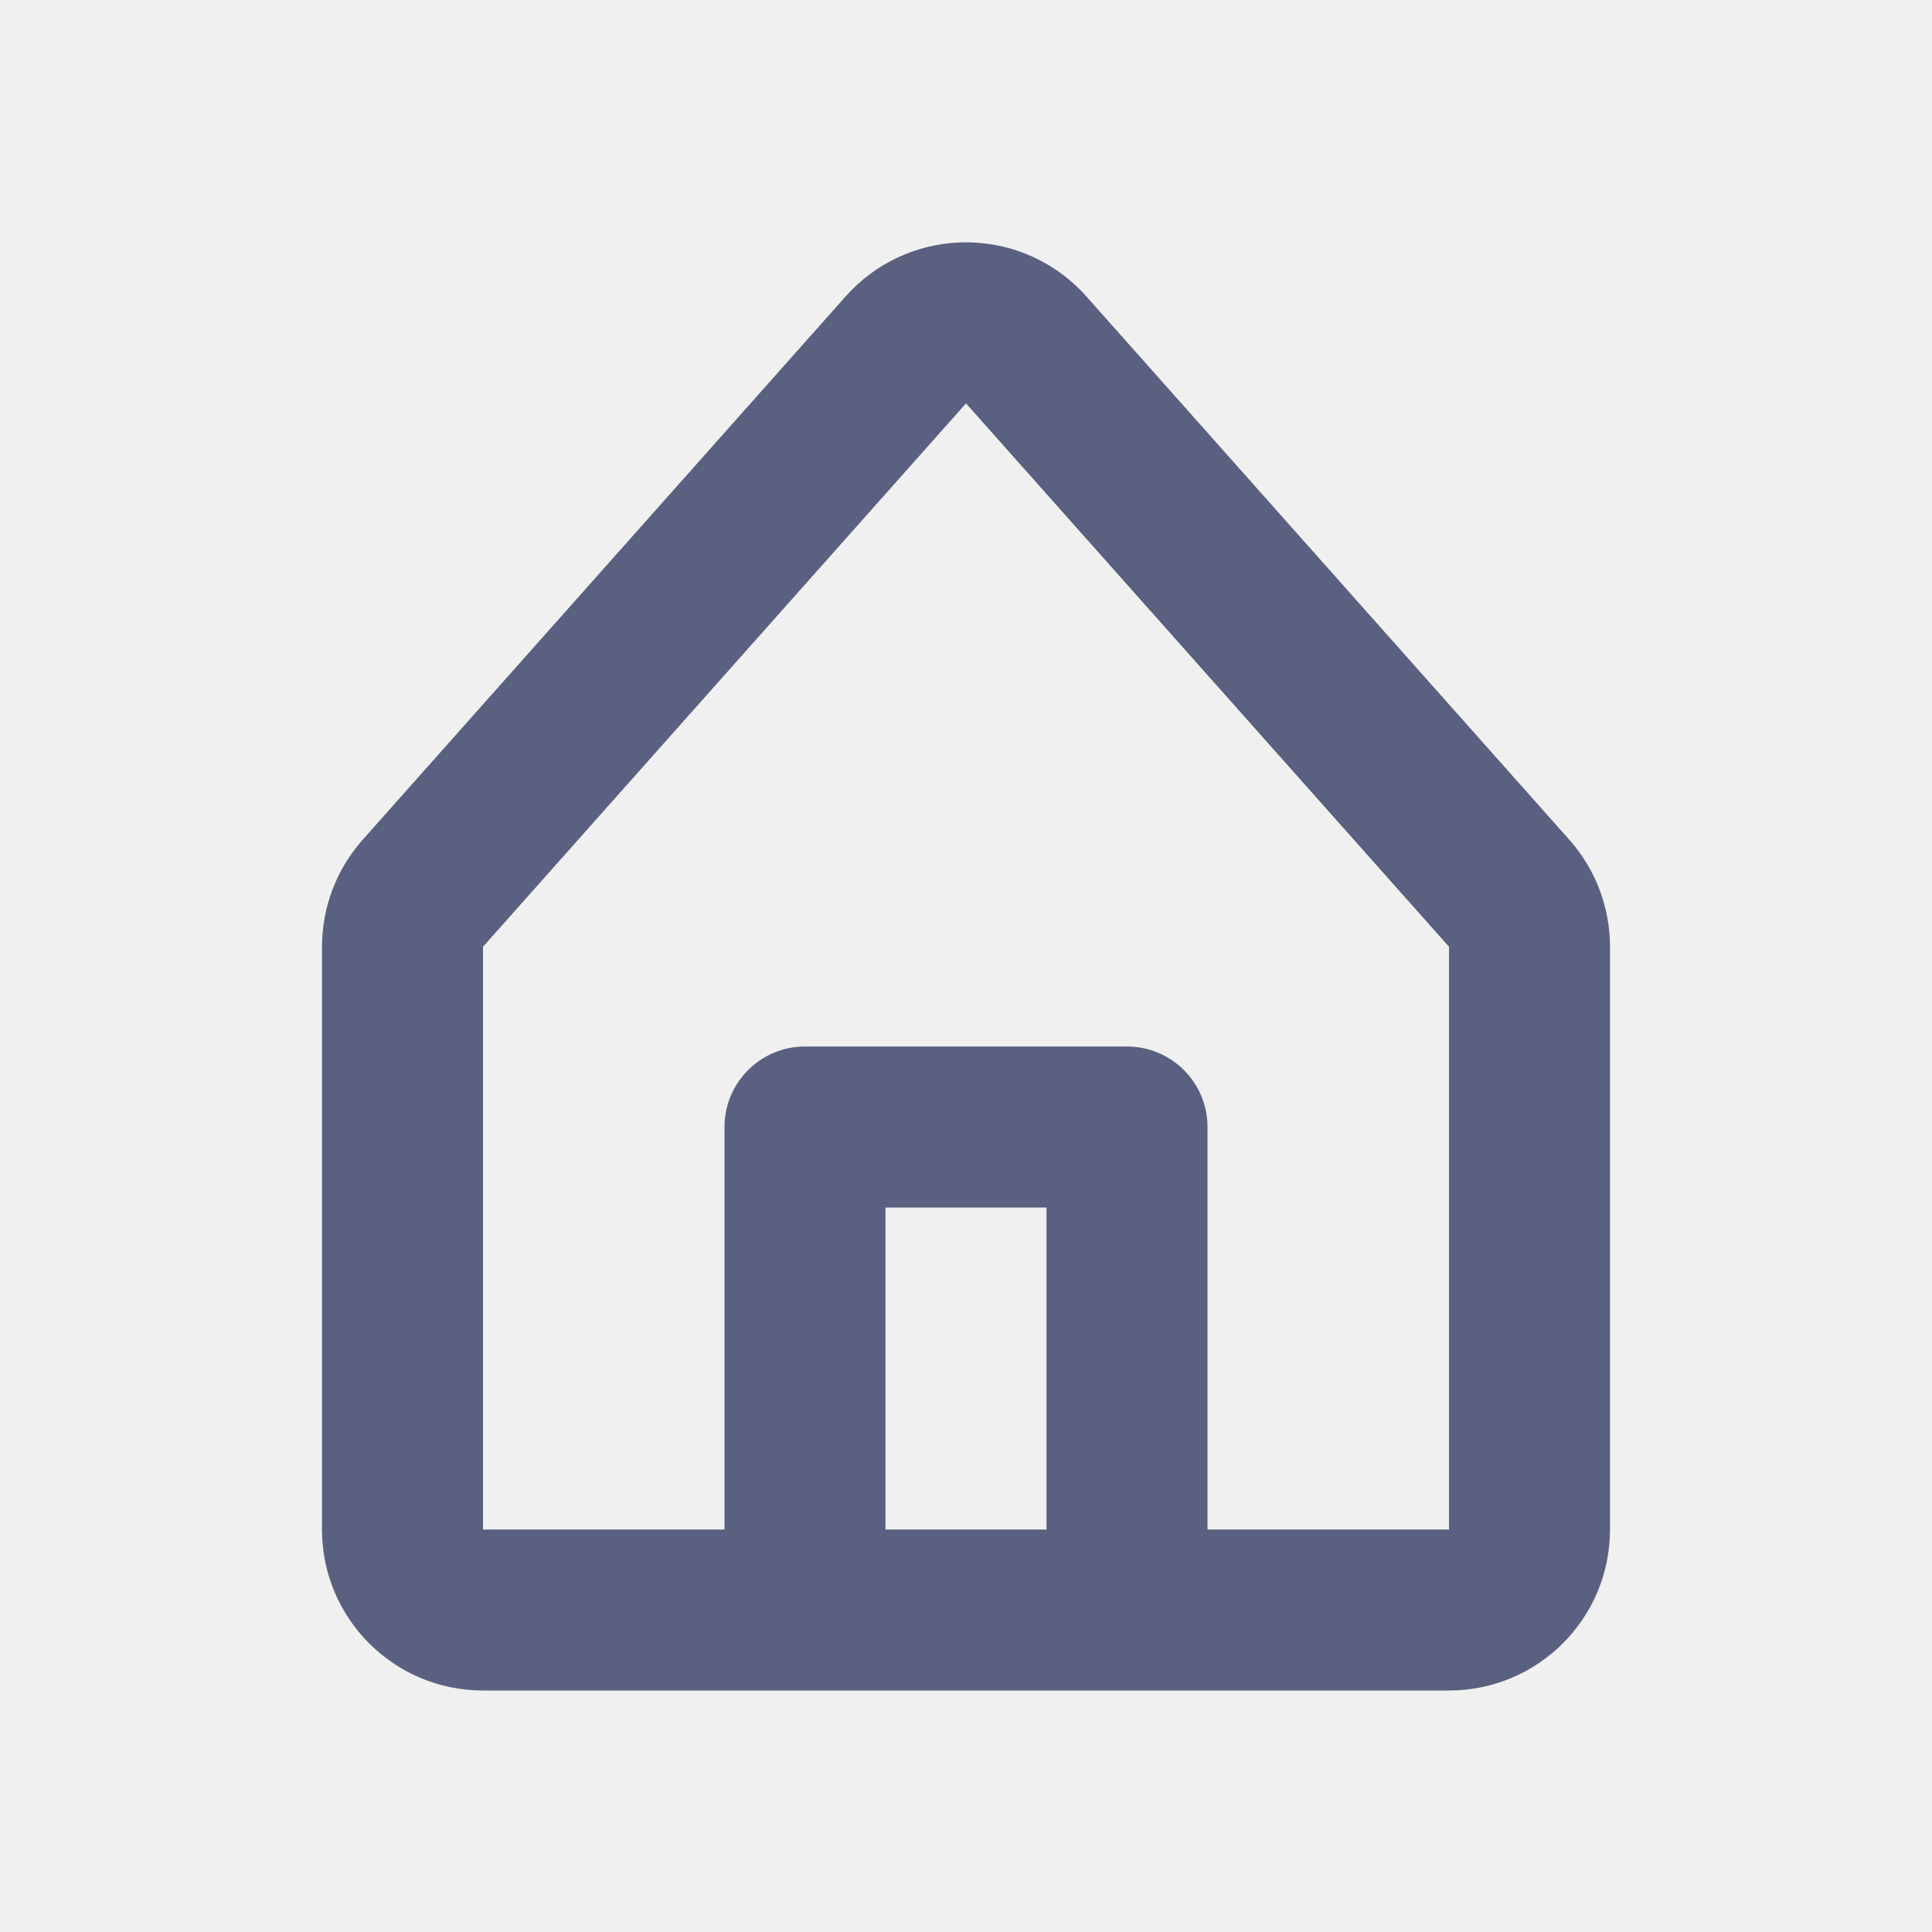
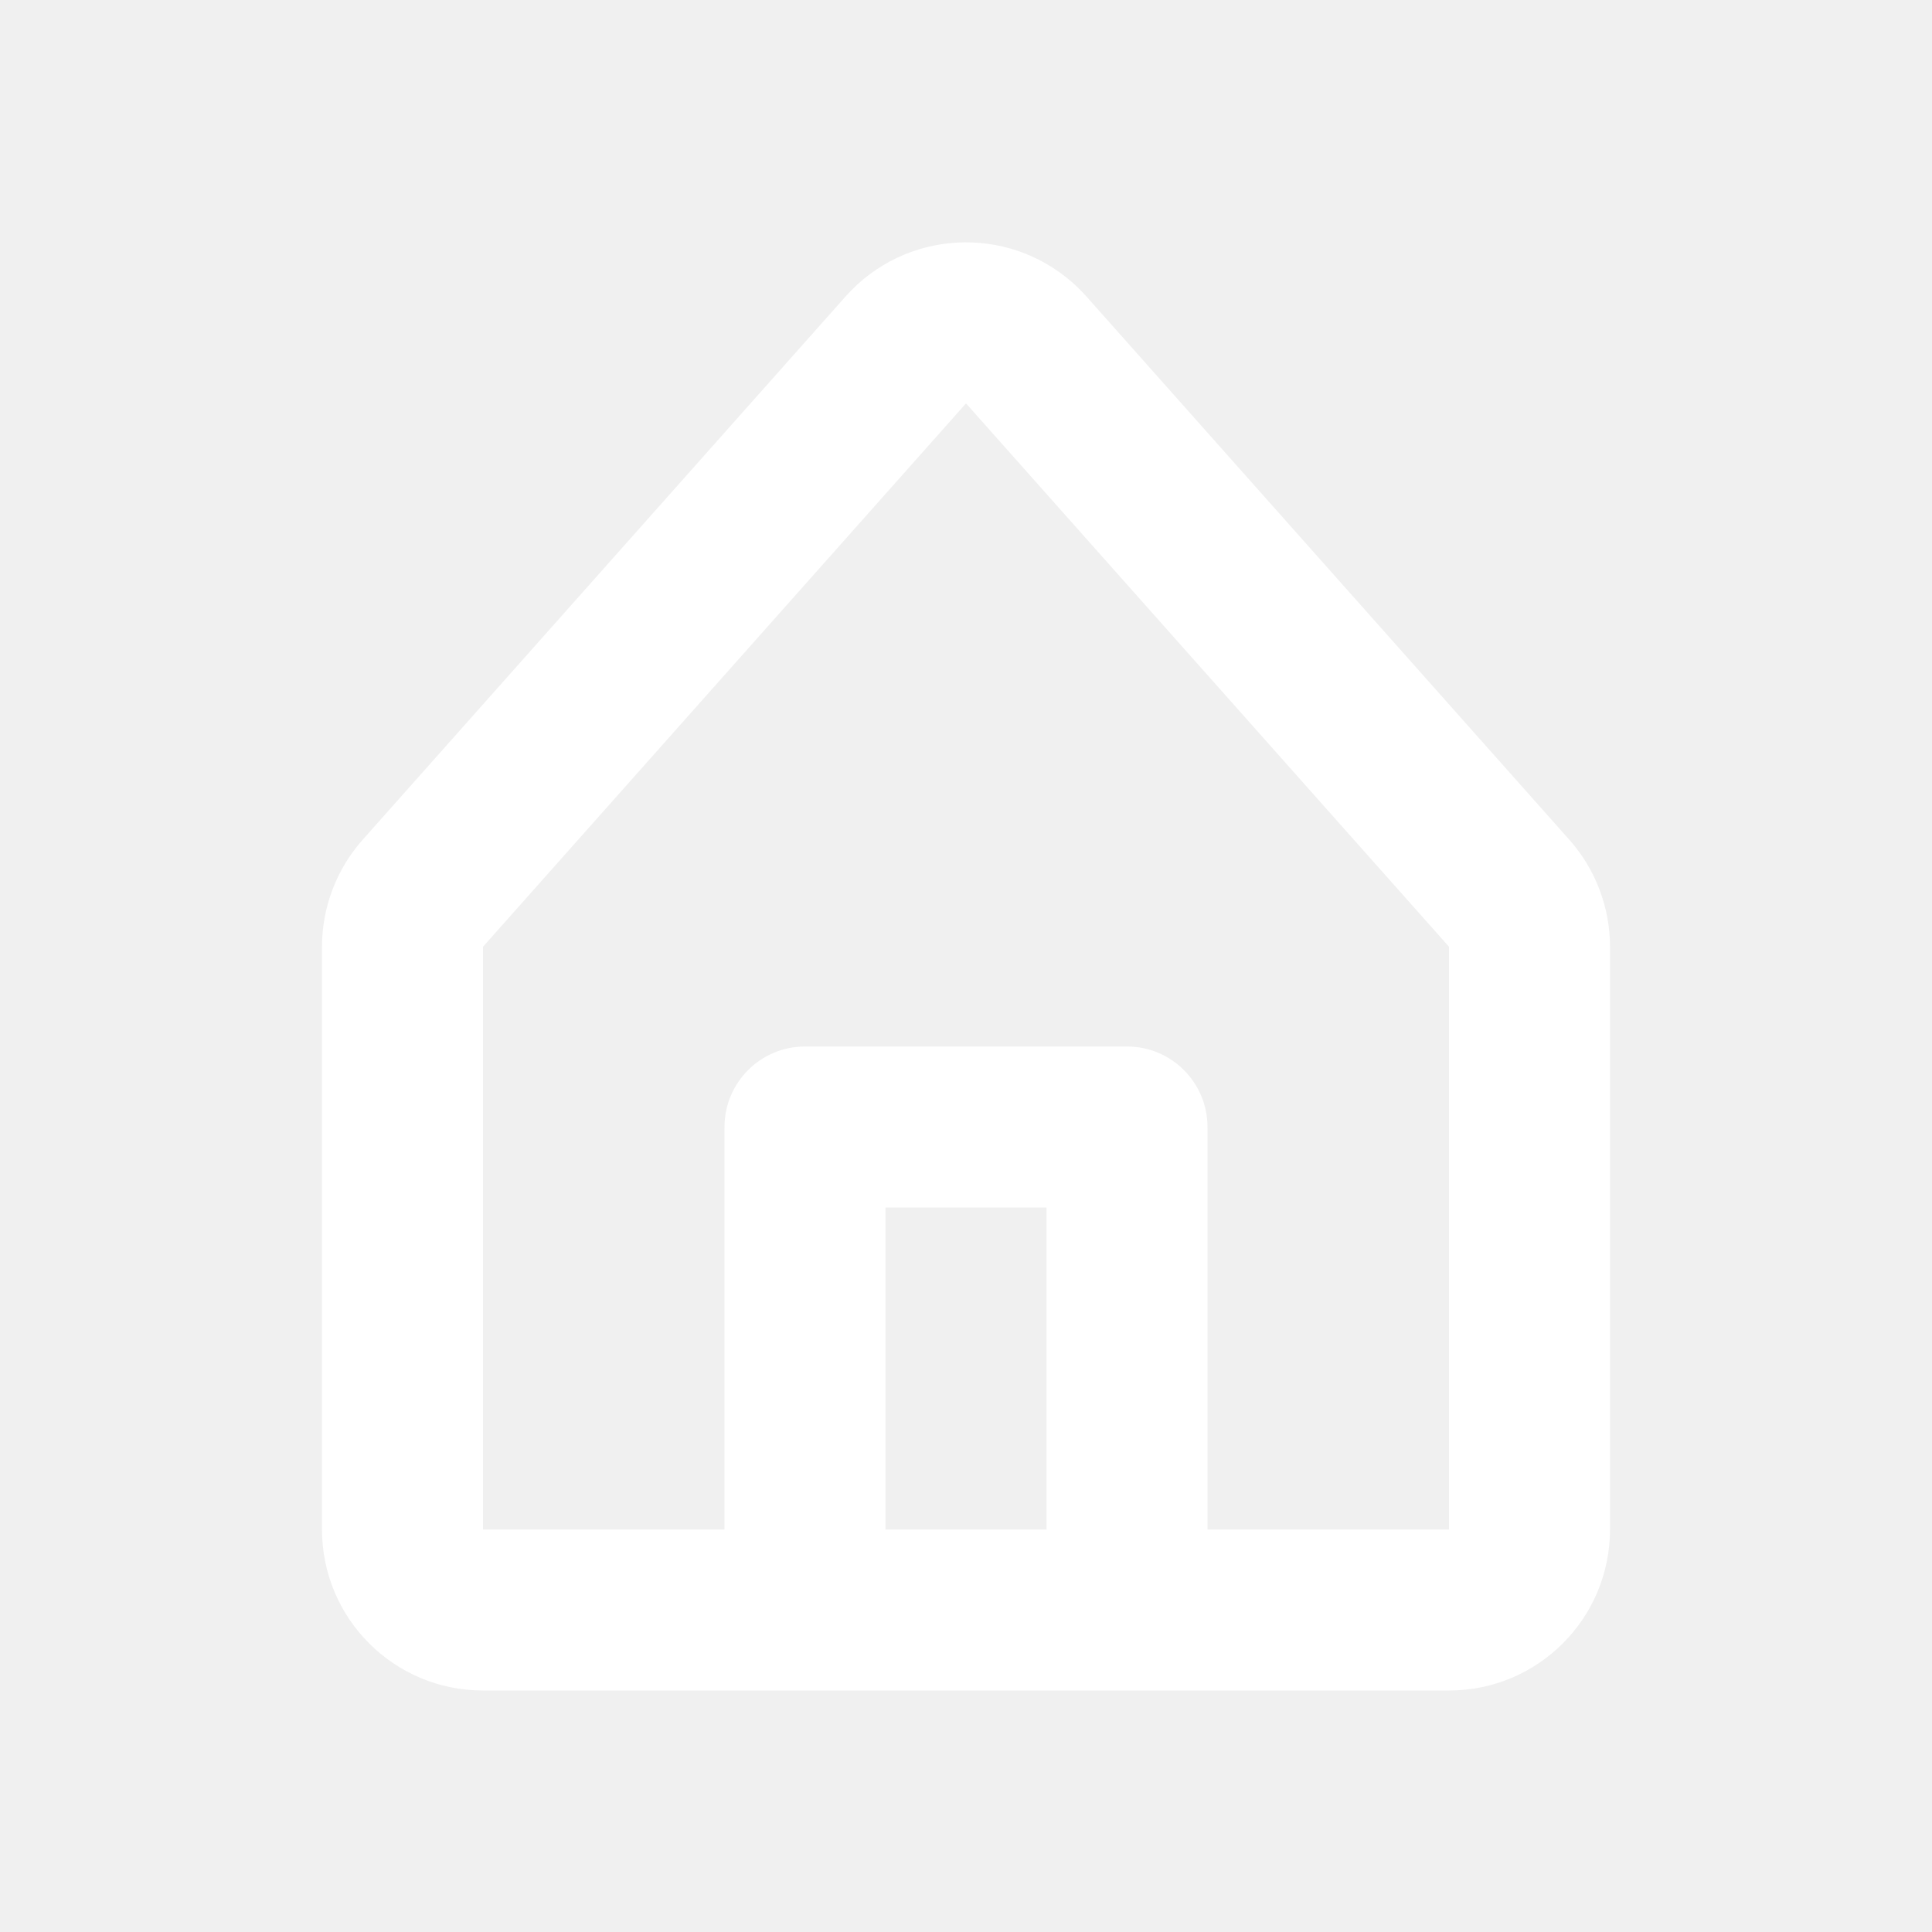
<svg xmlns="http://www.w3.org/2000/svg" width="24" height="24" viewBox="0 0 24 24" fill="none">
-   <path fill-rule="evenodd" clip-rule="evenodd" d="M13.329 3.516C13.387 3.568 13.443 3.623 13.495 3.682L19.495 10.432C19.82 10.798 20 11.271 20 11.761V19C20 20.105 19.105 21 18 21H14.002C14.001 21 14.001 21 14 21H10C9.999 21 9.999 21 9.998 21H6C4.895 21 4 20.105 4 19V11.761C4 11.271 4.18 10.798 4.505 10.432L10.505 3.682C11.239 2.856 12.503 2.782 13.329 3.516ZM11 19H13V15H11V19ZM15 19V14C15 13.448 14.552 13 14 13H10C9.448 13 9 13.448 9 14V19H6V11.761L12 5.011L18 11.761V19H15Z" fill="#5A607F" />
+   <path fill-rule="evenodd" clip-rule="evenodd" d="M13.329 3.516C13.387 3.568 13.443 3.623 13.495 3.682L19.495 10.432C19.82 10.798 20 11.271 20 11.761V19C20 20.105 19.105 21 18 21H14.002C14.001 21 14.001 21 14 21H10C9.999 21 9.999 21 9.998 21H6C4.895 21 4 20.105 4 19V11.761C4 11.271 4.18 10.798 4.505 10.432L10.505 3.682C11.239 2.856 12.503 2.782 13.329 3.516ZM11 19H13V15H11V19ZM15 19V14C15 13.448 14.552 13 14 13H10C9.448 13 9 13.448 9 14V19H6V11.761L12 5.011L18 11.761V19H15Z" fill="white" />
</svg>
